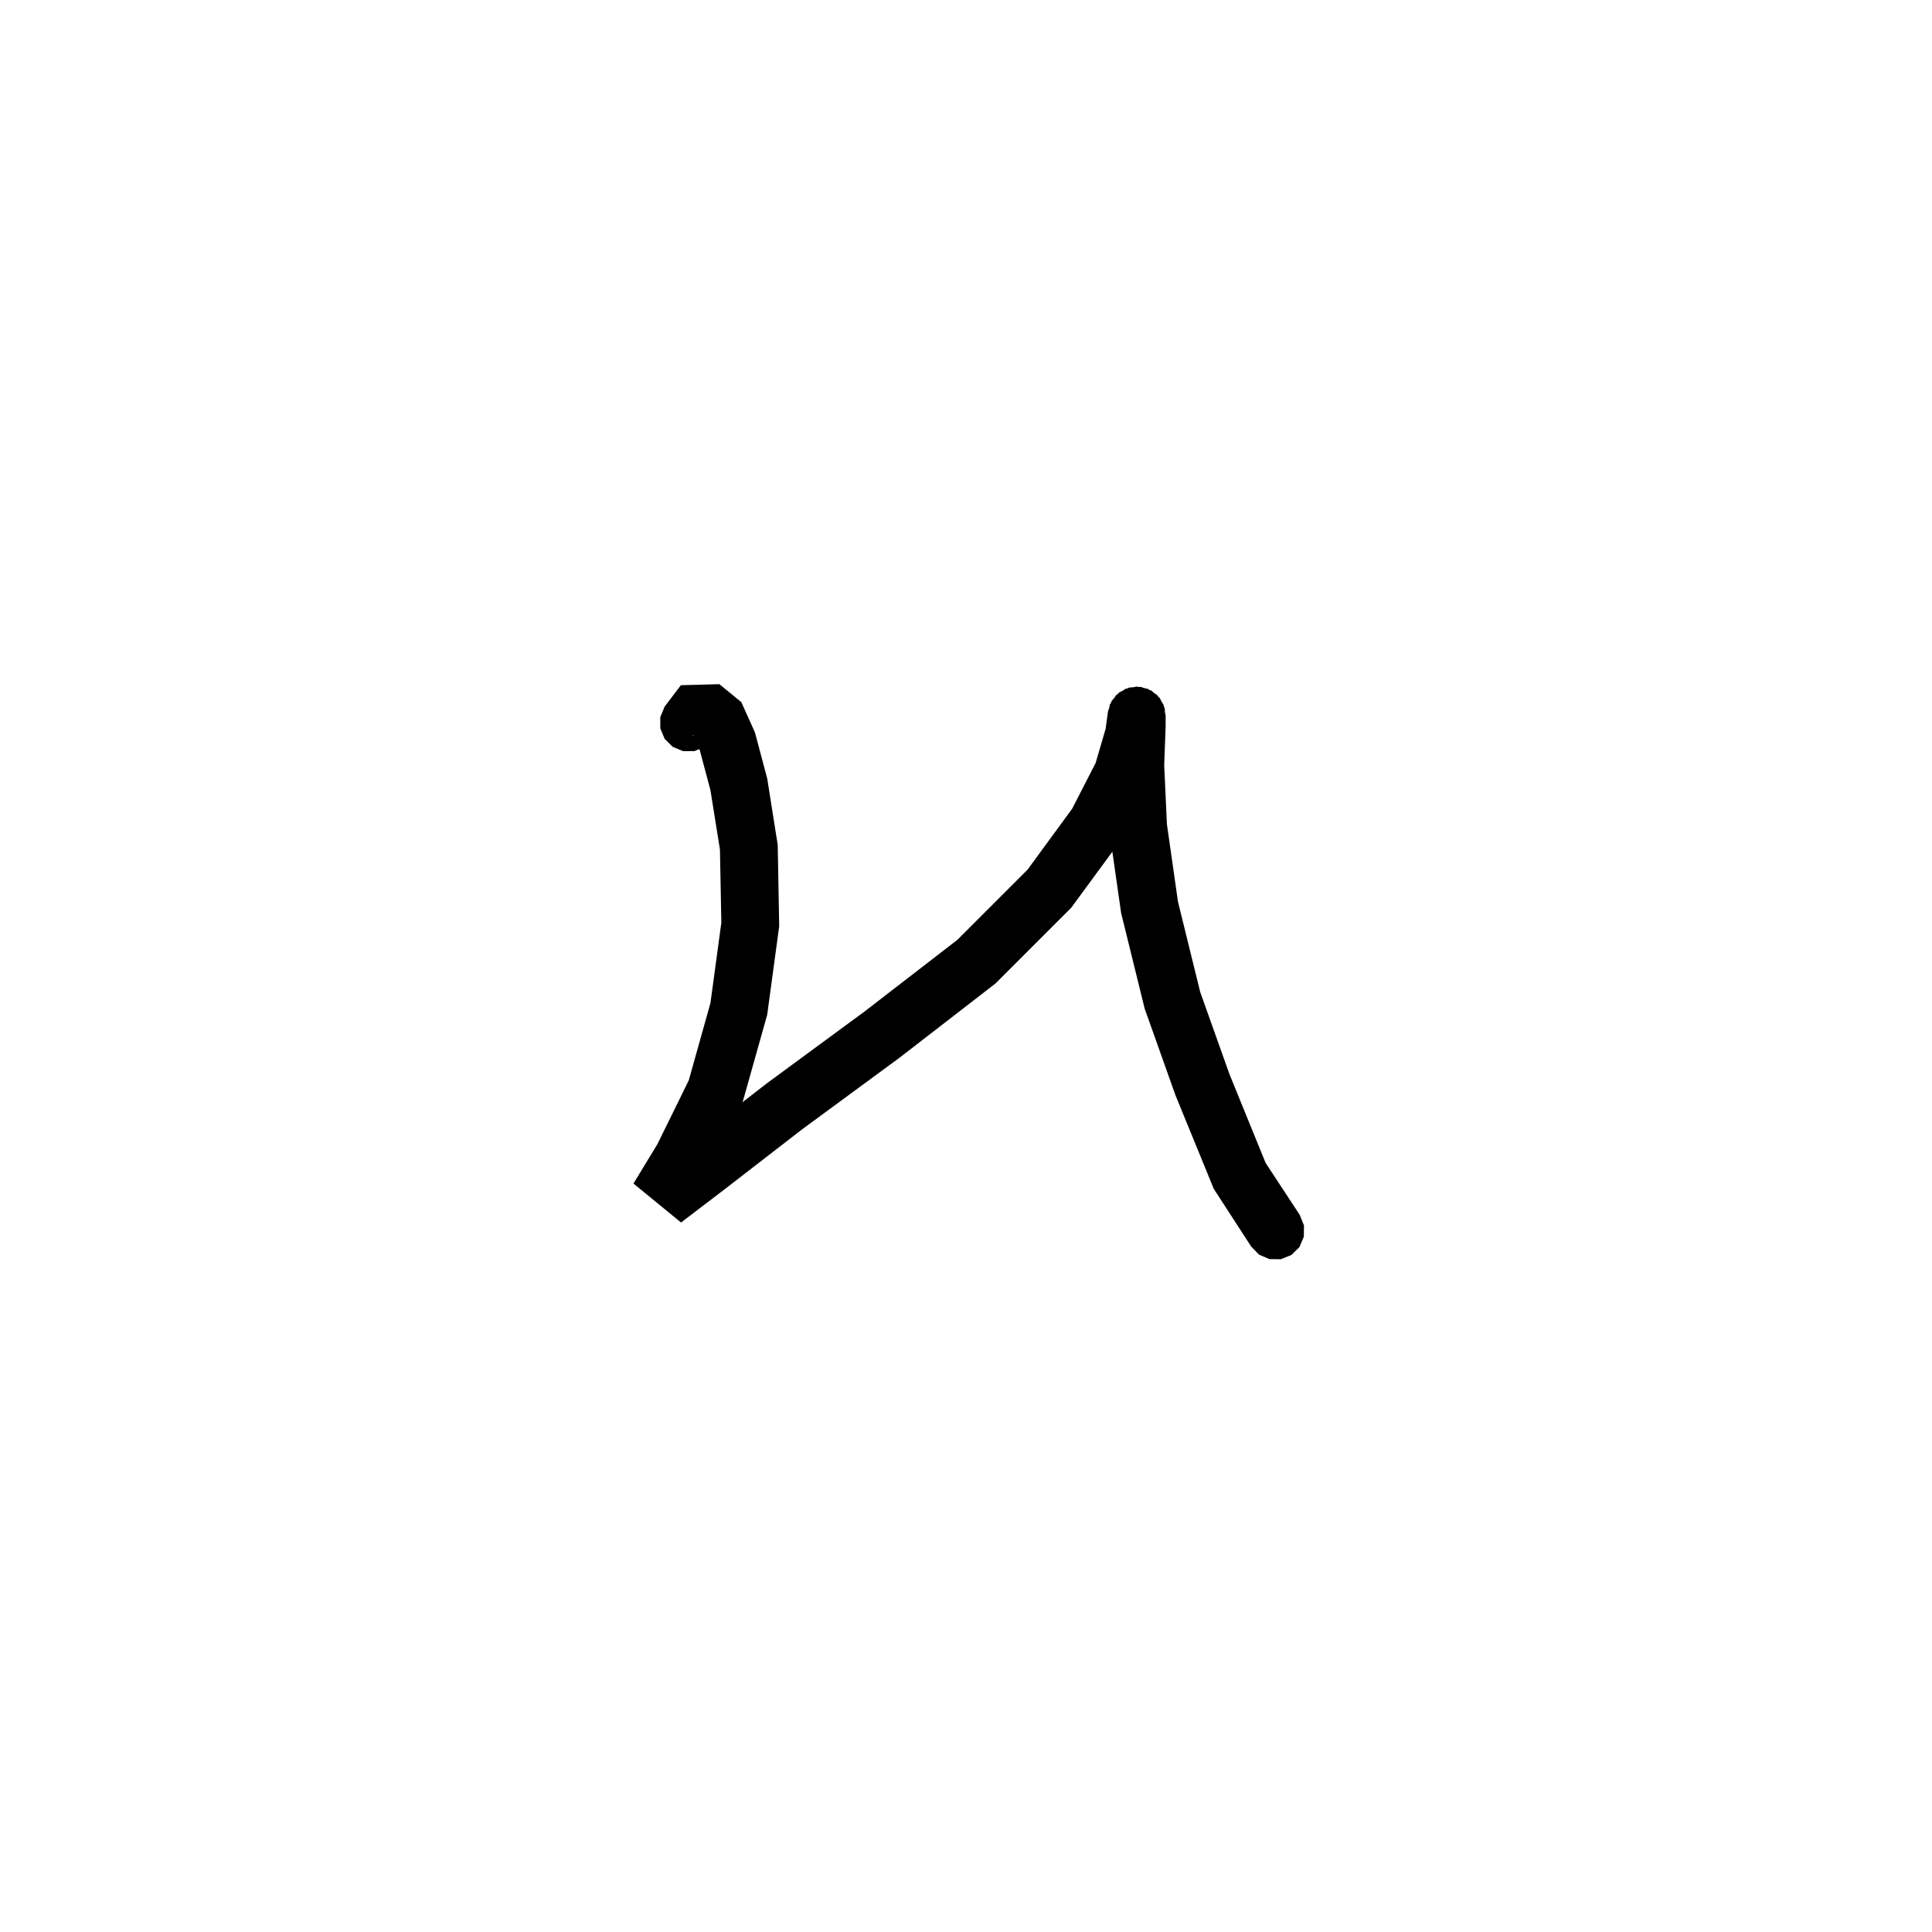
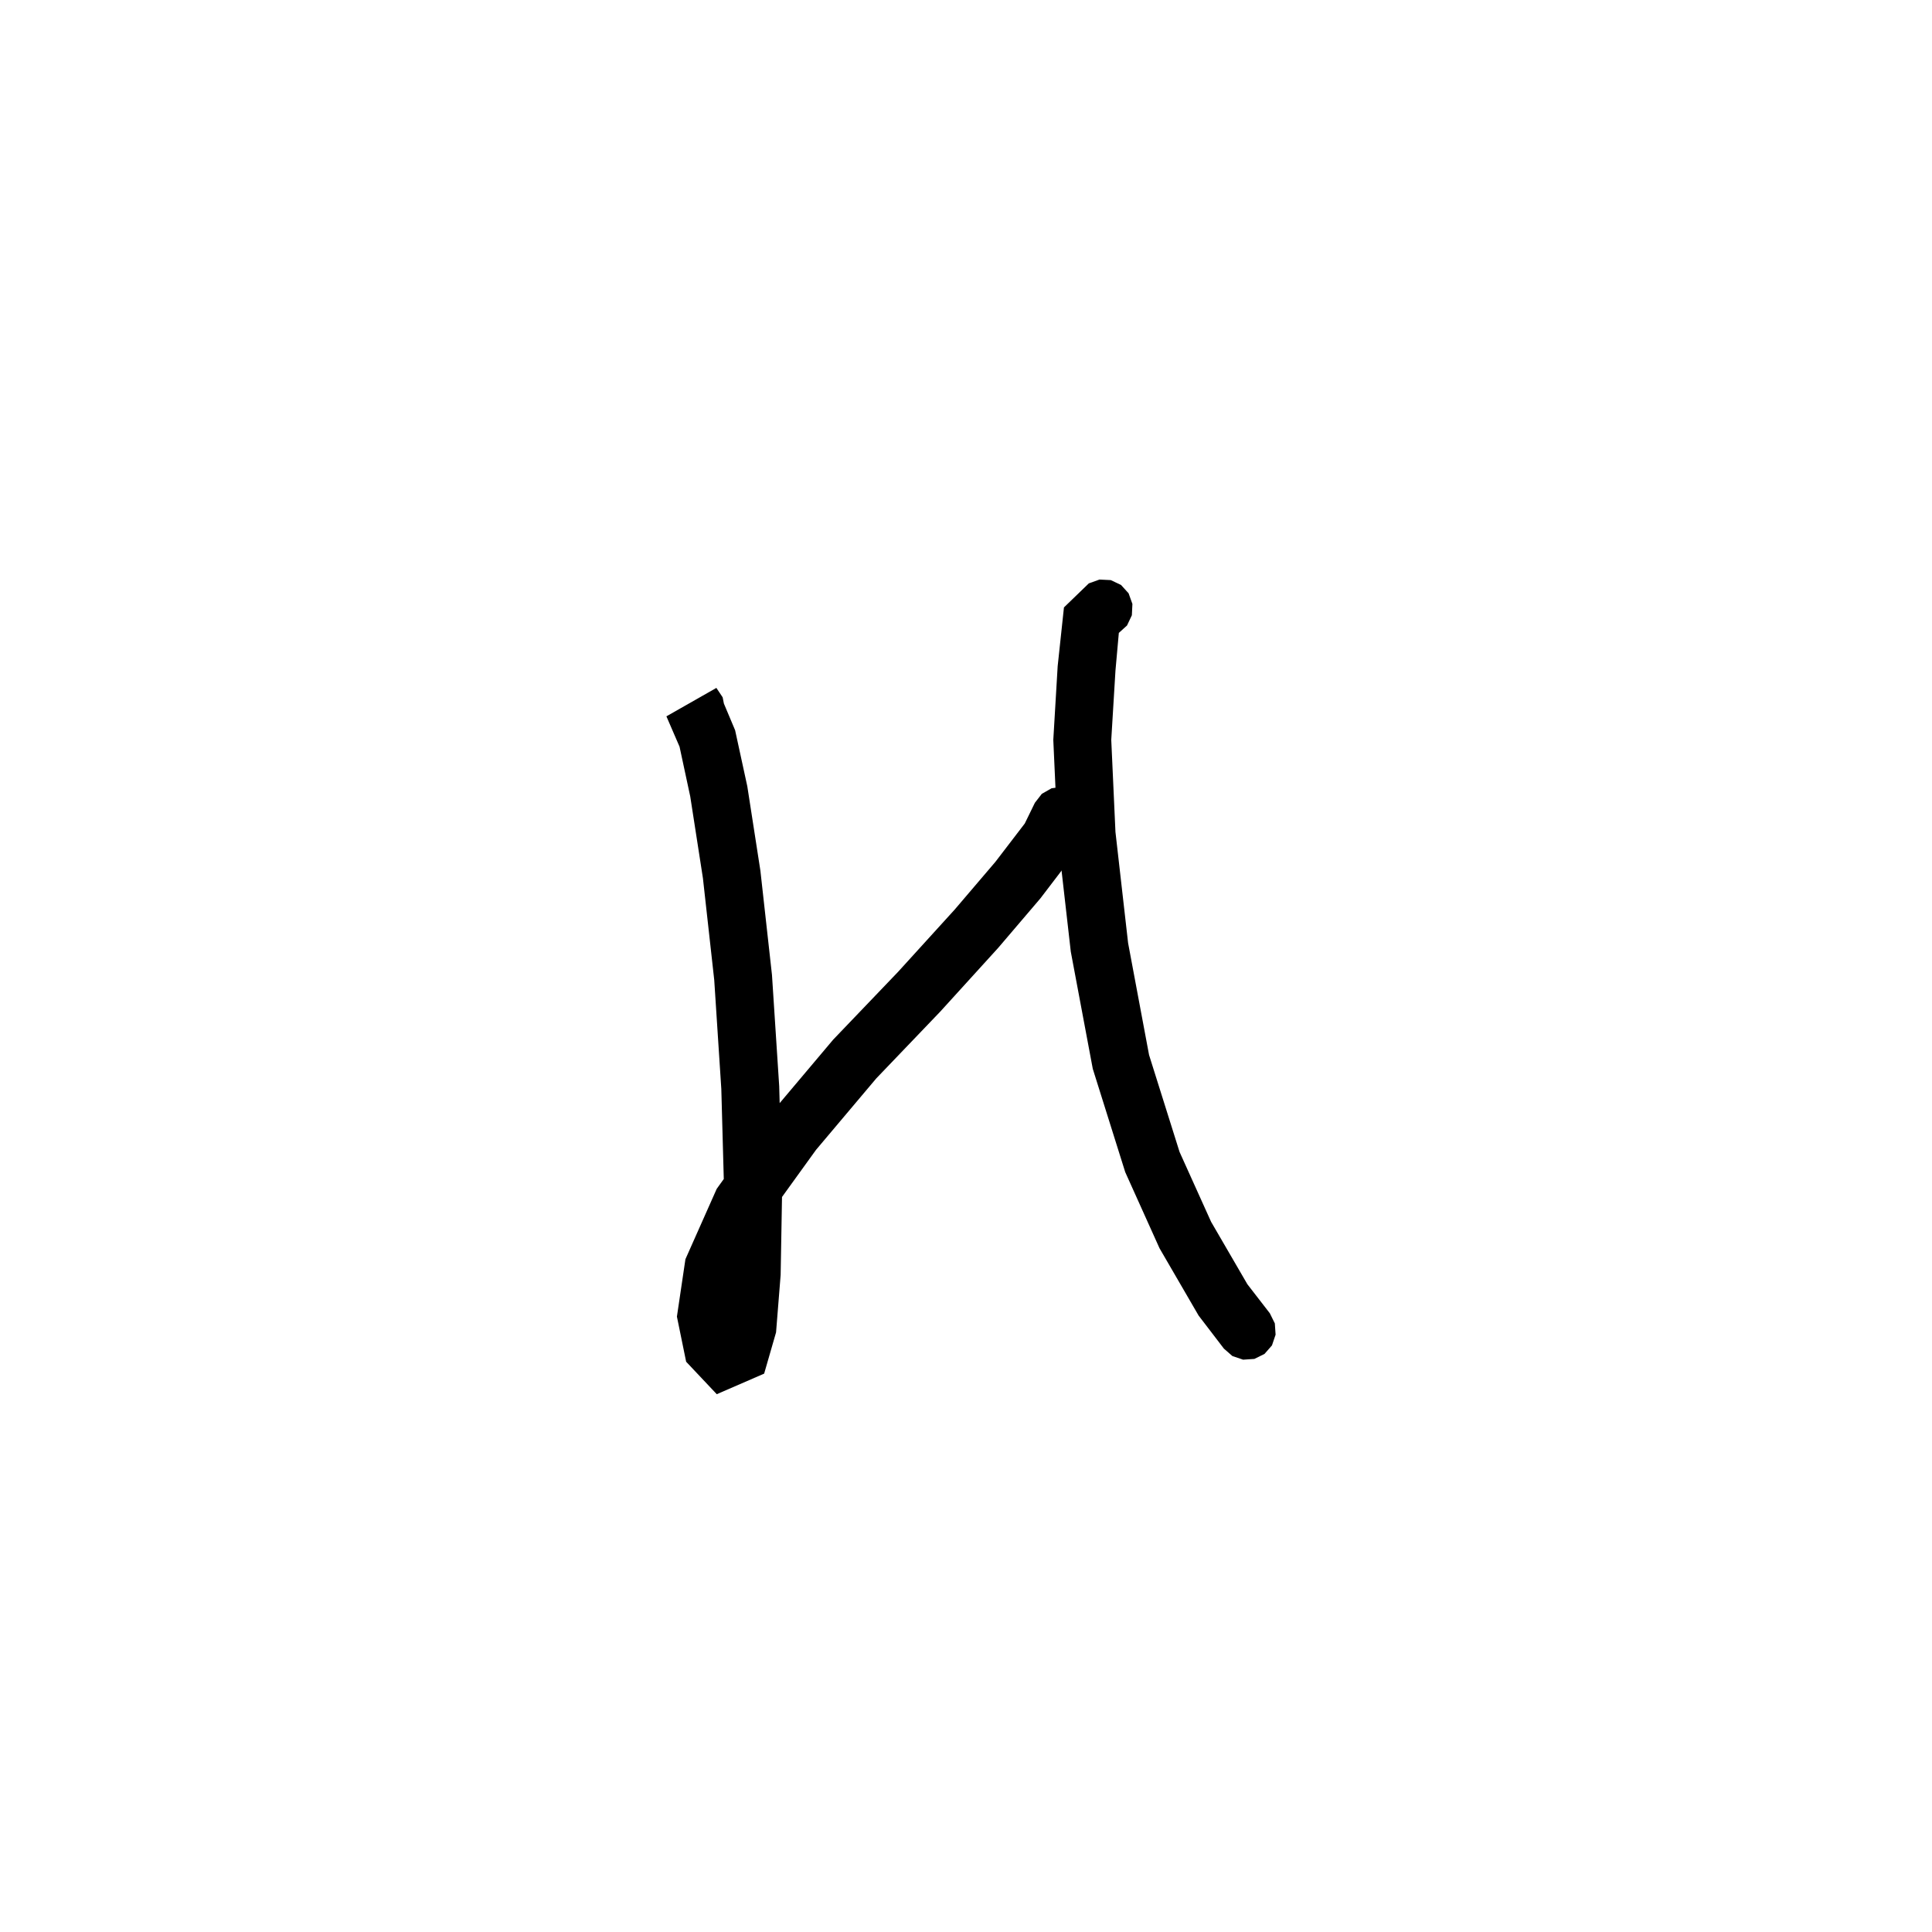
<svg xmlns="http://www.w3.org/2000/svg" viewBox="0 0 300 300" width="300" height="300">
-   <path d="M 110.689 114.718 L 111.126 113.6 L 107.519 114.207 L 107.671 114.091 L 108.666 116.506 L 110.312 122.672 L 111.793 131.922 L 112.009 143.277 L 110.316 155.755 L 106.953 167.753 L 102.086 177.657 L 98.364 183.783 L 105.754 189.829 L 112.803 184.452 L 124.538 175.374 L 139.653 164.26 L 154.568 152.725 L 166.331 140.963 L 174.072 130.419 L 178.428 121.962 L 180.427 115.289 L 180.955 111.748 L 180.859 109.994 L 180.1 108.411 L 178.793 107.239 L 177.136 106.656 L 175.383 106.752 L 173.8 107.511 L 172.628 108.818 L 172.045 110.475 L 171.684 113.156 L 170.128 118.482 L 166.483 125.581 L 159.558 135.037 L 148.654 145.941 L 134.236 157.073 L 119.129 168.181 L 107.308 177.325 L 101.024 182.171 L 106.636 187.328 L 110.025 181.898 L 115.38 170.913 L 119.129 157.578 L 120.991 143.834 L 120.763 131.189 L 119.133 120.884 L 117.223 113.716 L 115.107 109.021 L 111.703 106.238 L 105.726 106.4 L 103.2 109.726 L 102.53 111.349 L 102.532 113.105 L 103.205 114.726 L 104.448 115.966 L 106.071 116.637 L 107.827 116.635 L 109.448 115.961 Z M 172 111.111 L 172.002 112.538 L 171.778 118.952 L 172.245 128.897 L 174.086 141.764 L 177.743 156.62 L 182.52 170.054 L 188.475 184.605 L 194.286 193.569 L 195.514 194.825 L 197.129 195.515 L 198.884 195.534 L 200.514 194.88 L 201.769 193.653 L 202.459 192.038 L 202.479 190.282 L 201.825 188.653 L 196.525 180.58 L 190.924 166.834 L 186.368 154.047 L 182.914 140.013 L 181.199 127.992 L 180.777 118.826 L 180.998 112.795 L 181 111.111 L 180.657 109.389 L 179.682 107.929 L 178.222 106.954 L 176.5 106.611 L 174.778 106.954 L 173.318 107.929 L 172.343 109.389 Z" fill="black" fill-rule="nonzero" />
+   <path d="M 111.238 106.818 L 103.48 111.232 L 105.519 115.944 L 107.181 123.682 L 109.149 136.361 L 110.906 152.169 L 112.005 169.099 L 112.445 185.146 L 112.226 197.588 L 111.605 205.555 L 110.789 208.926 L 114.145 207.953 L 114.9 208.107 L 114.111 204.444 L 115.013 198.247 L 119.043 189.174 L 126.711 178.55 L 136.07 167.451 L 146.011 157.072 L 154.982 147.204 L 161.548 139.505 L 166.615 132.867 L 168.747 128.679 L 169.211 126.986 L 168.991 125.244 L 168.122 123.718 L 166.735 122.642 L 165.041 122.178 L 163.299 122.398 L 161.774 123.267 L 160.697 124.654 L 159.126 127.874 L 154.564 133.828 L 148.241 141.241 L 139.434 150.928 L 129.374 161.438 L 119.622 173.005 L 111.29 184.604 L 106.432 195.531 L 105.111 204.444 L 106.544 211.449 L 111.299 216.491 L 118.656 213.297 L 120.506 206.89 L 121.218 197.967 L 121.444 185.077 L 120.995 168.679 L 119.872 151.387 L 118.073 135.194 L 116.041 122.096 L 114.148 113.389 L 111.89 108.028 L 104.874 113.182 L 106.333 114.157 L 108.056 114.5 L 109.778 114.157 L 111.238 113.182 L 112.213 111.722 L 112.556 110 L 112.213 108.278 Z" fill="black" fill-rule="nonzero" />
+   <path d="M 169.074 90.586 L 165.21 94.319 L 164.235 103.434 L 163.556 114.889 L 164.238 129.927 L 166.273 147.783 L 169.687 165.967 L 174.727 182.013 L 180.05 193.829 L 186.12 204.282 L 190.044 209.41 L 191.366 210.566 L 193.029 211.129 L 194.781 211.012 L 196.355 210.233 L 197.511 208.912 L 198.073 207.249 L 197.956 205.497 L 197.178 203.923 L 193.695 199.421 L 188.061 189.727 L 183.162 178.876 L 178.425 163.811 L 175.172 146.439 L 173.207 129.184 L 172.556 114.889 L 173.209 104.122 L 173.864 96.792 L 173.704 98.303 L 175.005 97.123 L 175.755 95.536 L 175.84 93.782 L 175.248 92.129 L 174.068 90.829 L 172.48 90.079 L 170.727 89.993 Z" fill="black" fill-rule="nonzero" />
</svg>
